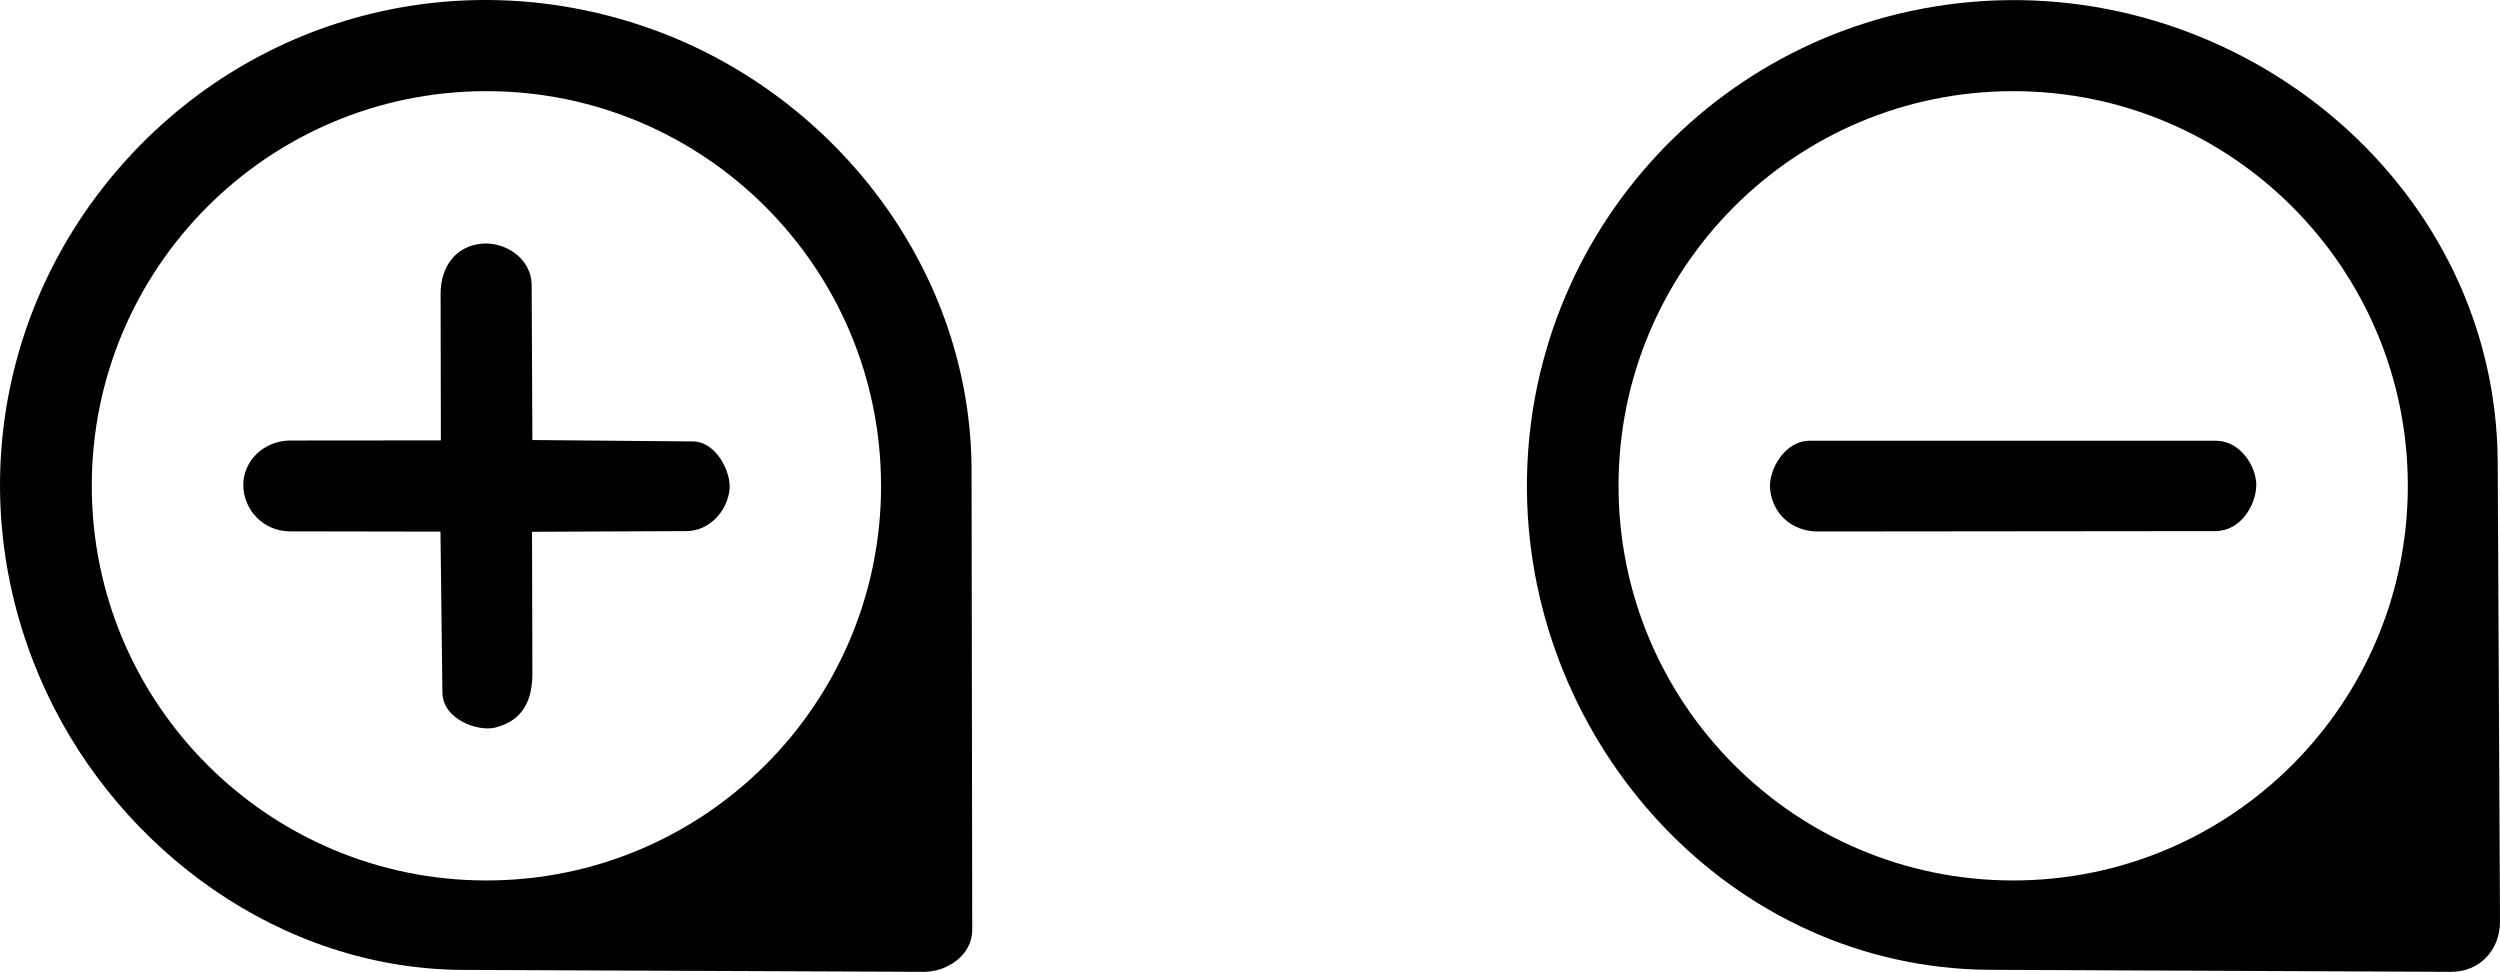
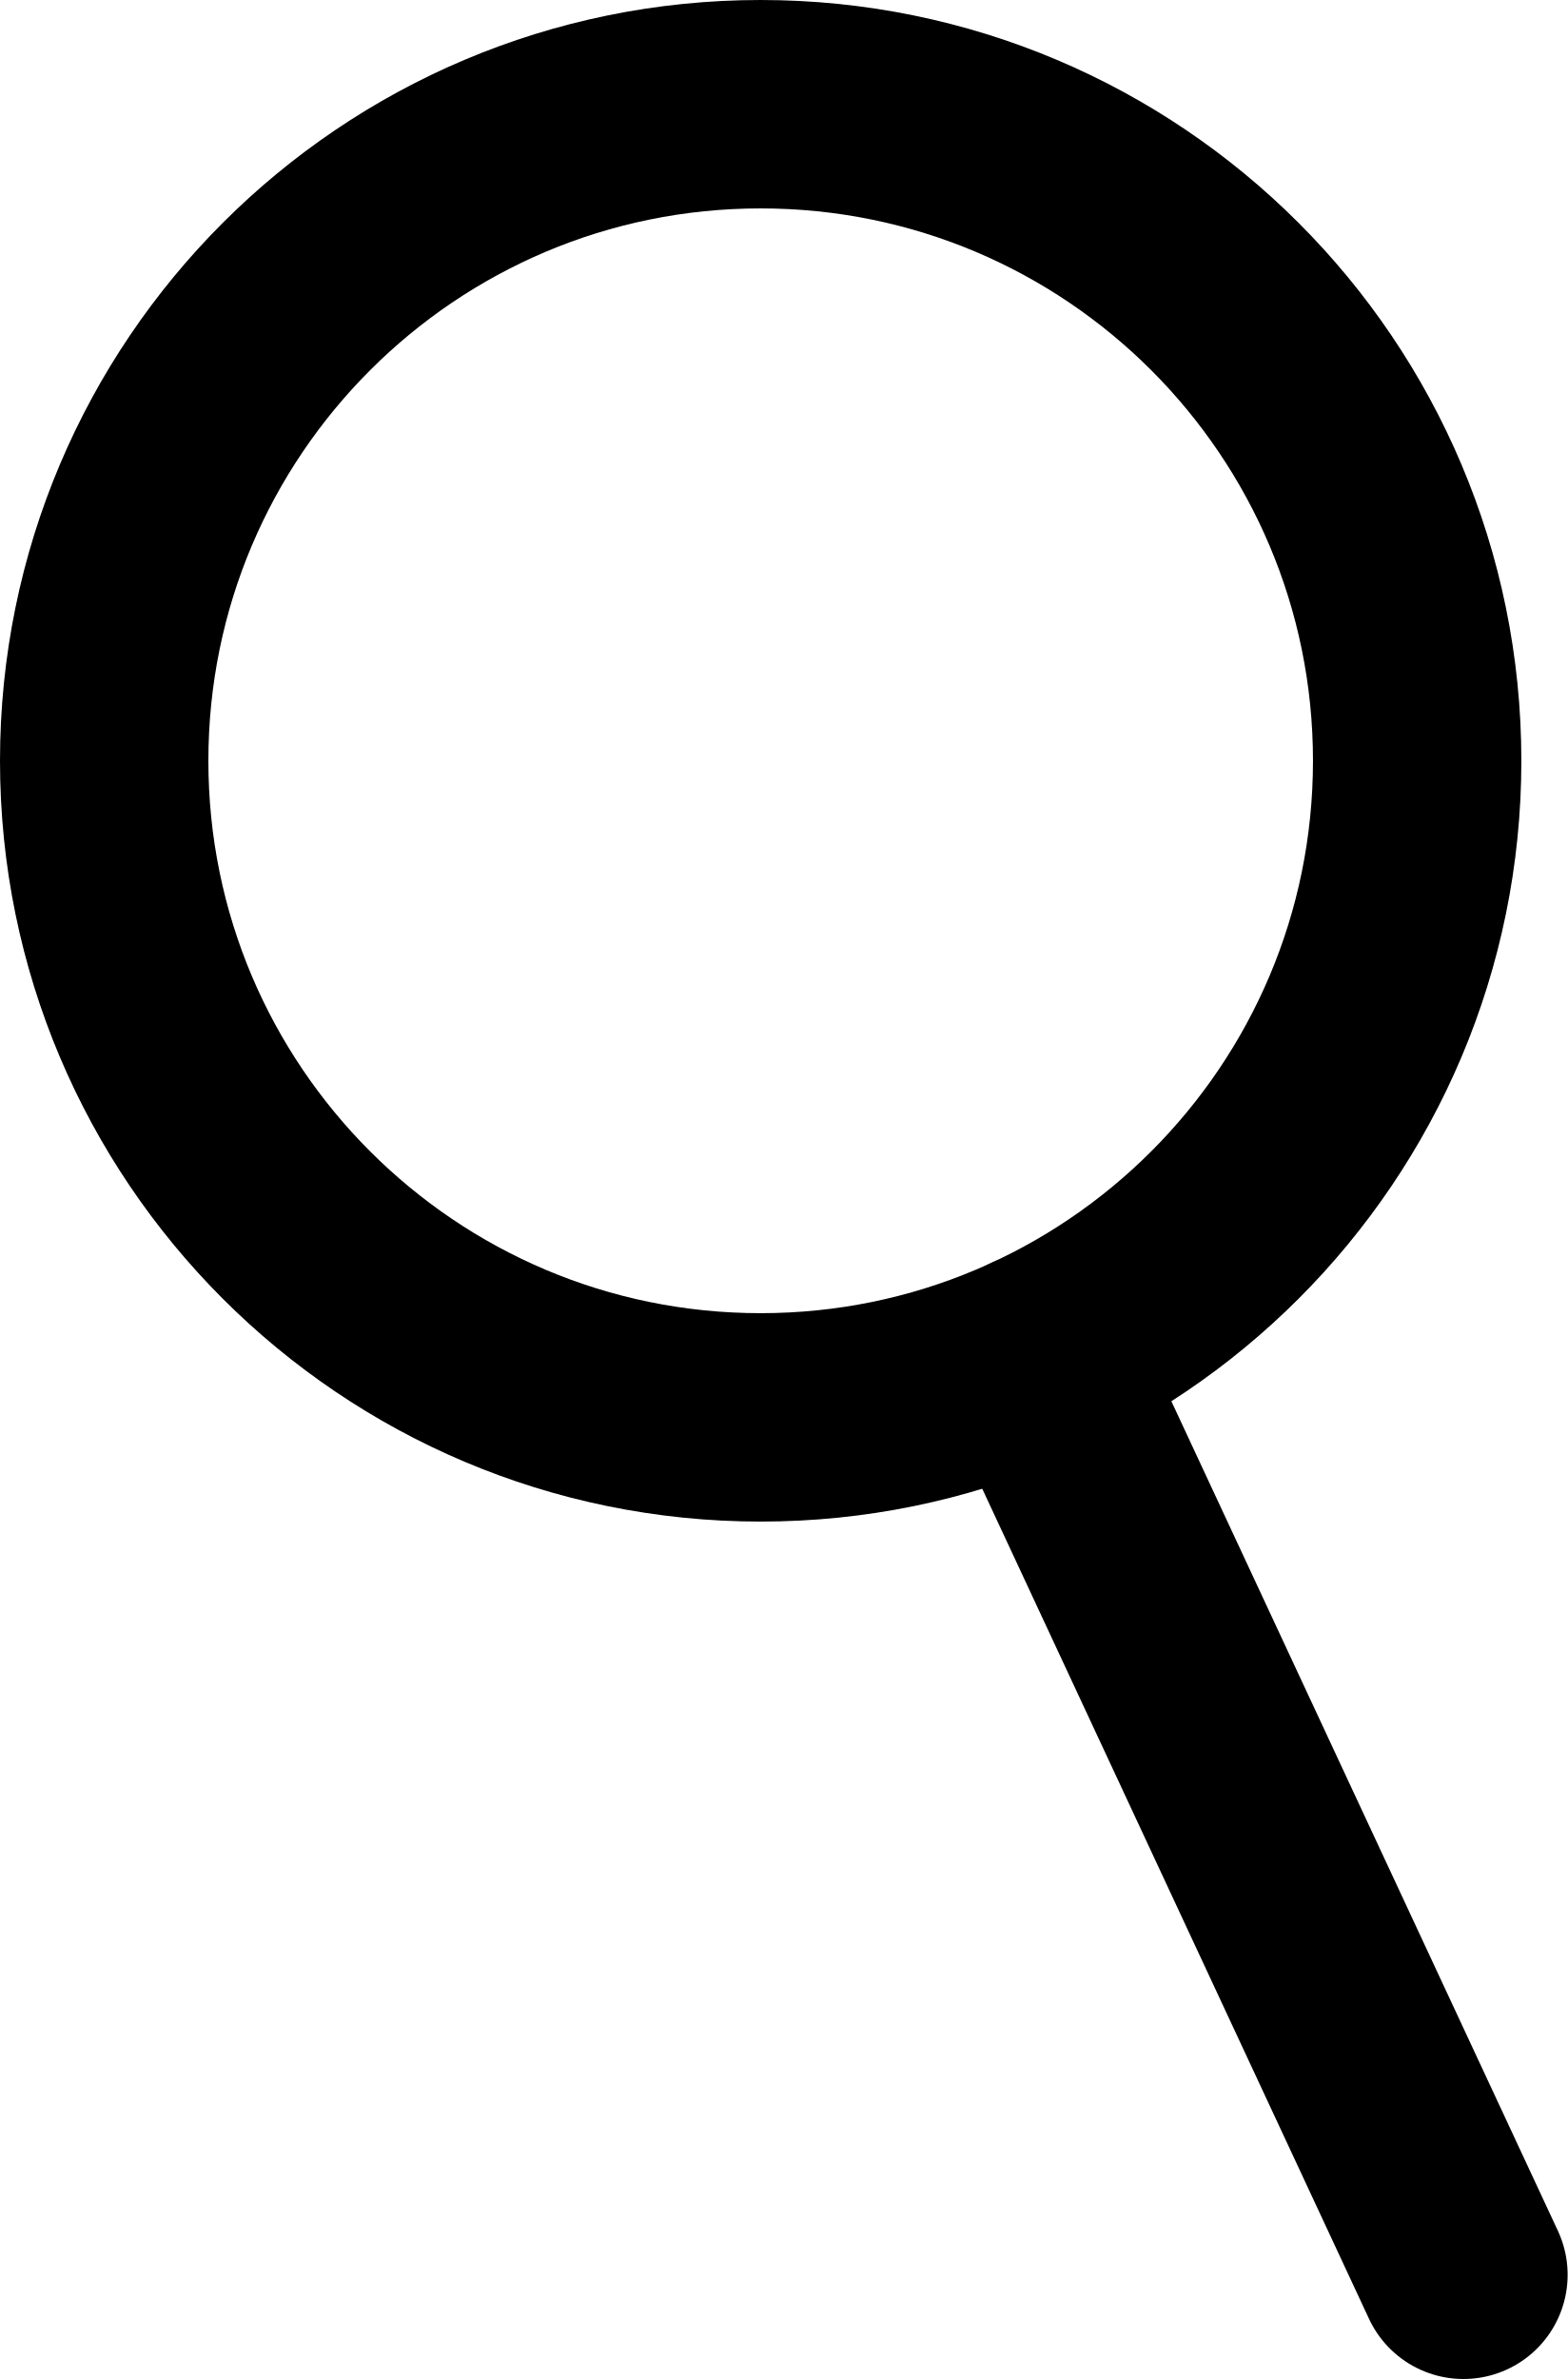
- <svg xmlns="http://www.w3.org/2000/svg" id="Layer_2" data-name="Layer 2" viewBox="0 0 567.97 220.79">
-   <g id="Layer_1-2" data-name="Layer 1">
-     <g>
-       <g>
-         <path d="M567.97,209.27c.03,6.75-4.79,11.55-11.12,11.52l-104.66-.46c-59.21-.26-104.85-51.37-105.29-109.05-.45-58.48,44.76-107.35,103.69-111.04,60.81-3.8,116.56,43.01,116.86,104.78l.52,104.24ZM547.03,110.37c0-49.52-40.14-89.66-89.66-89.66s-89.66,40.14-89.66,89.66,40.14,89.66,89.66,89.66,89.66-40.14,89.66-89.66Z" />
-         <path d="M503.3,120.66l-90.31.09c-5.95,0-10.34-4.09-10.85-9.68-.39-4.24,3.26-10.94,9.02-10.94h92.3c5.46,0,9.2,5.81,9.14,10.14s-3.42,10.38-9.3,10.39Z" />
-       </g>
-       <g>
-         <path d="M220.88,211.23c0,6-5.99,9.59-10.97,9.56l-104.7-.44c-41.61-.18-77.84-27.37-94.48-62.7C-8.1,117.72-1.64,72,26.22,39.15,56.5,3.43,105.16-9.37,149.39,7.1c40.63,15.13,71.28,54.42,71.34,99.85l.15,104.28ZM200.16,110.37c0-49.52-40.14-89.66-89.66-89.66S20.85,60.85,20.85,110.37s40.14,89.66,89.66,89.66,89.66-40.14,89.66-89.66Z" />
-         <path d="M120.96,152.81c.02,6.06-1.97,10.8-8.37,12.47-3.94,1.03-12-1.8-12.08-7.94l-.44-36.56-34.19-.06c-6.05-.01-10.54-4.88-10.61-10.42s4.64-10.22,10.71-10.22l34.18-.03-.06-33.3c-.01-6.17,3.47-10.89,9.42-11.4,5.15-.44,11.25,3.25,11.27,9.49l.16,35.13,36.49.32c5.31.05,8.66,6.99,8.31,10.79-.44,4.88-4.43,9.56-9.86,9.58l-35.02.16.08,32Z" />
-       </g>
-     </g>
+ <svg xmlns="http://www.w3.org/2000/svg" viewBox="0 0 142.94 216.89">
+   <g>
+     <circle fill="none" stroke="#000" stroke-width="19" cx="69.36" cy="69.36" r="59.86" />
+     <line fill="none" stroke="#000" stroke-width="19" stroke-linecap="round" x1="133.44" y1="207.39" x2="94.45" y2="123.72" />
  </g>
</svg>
